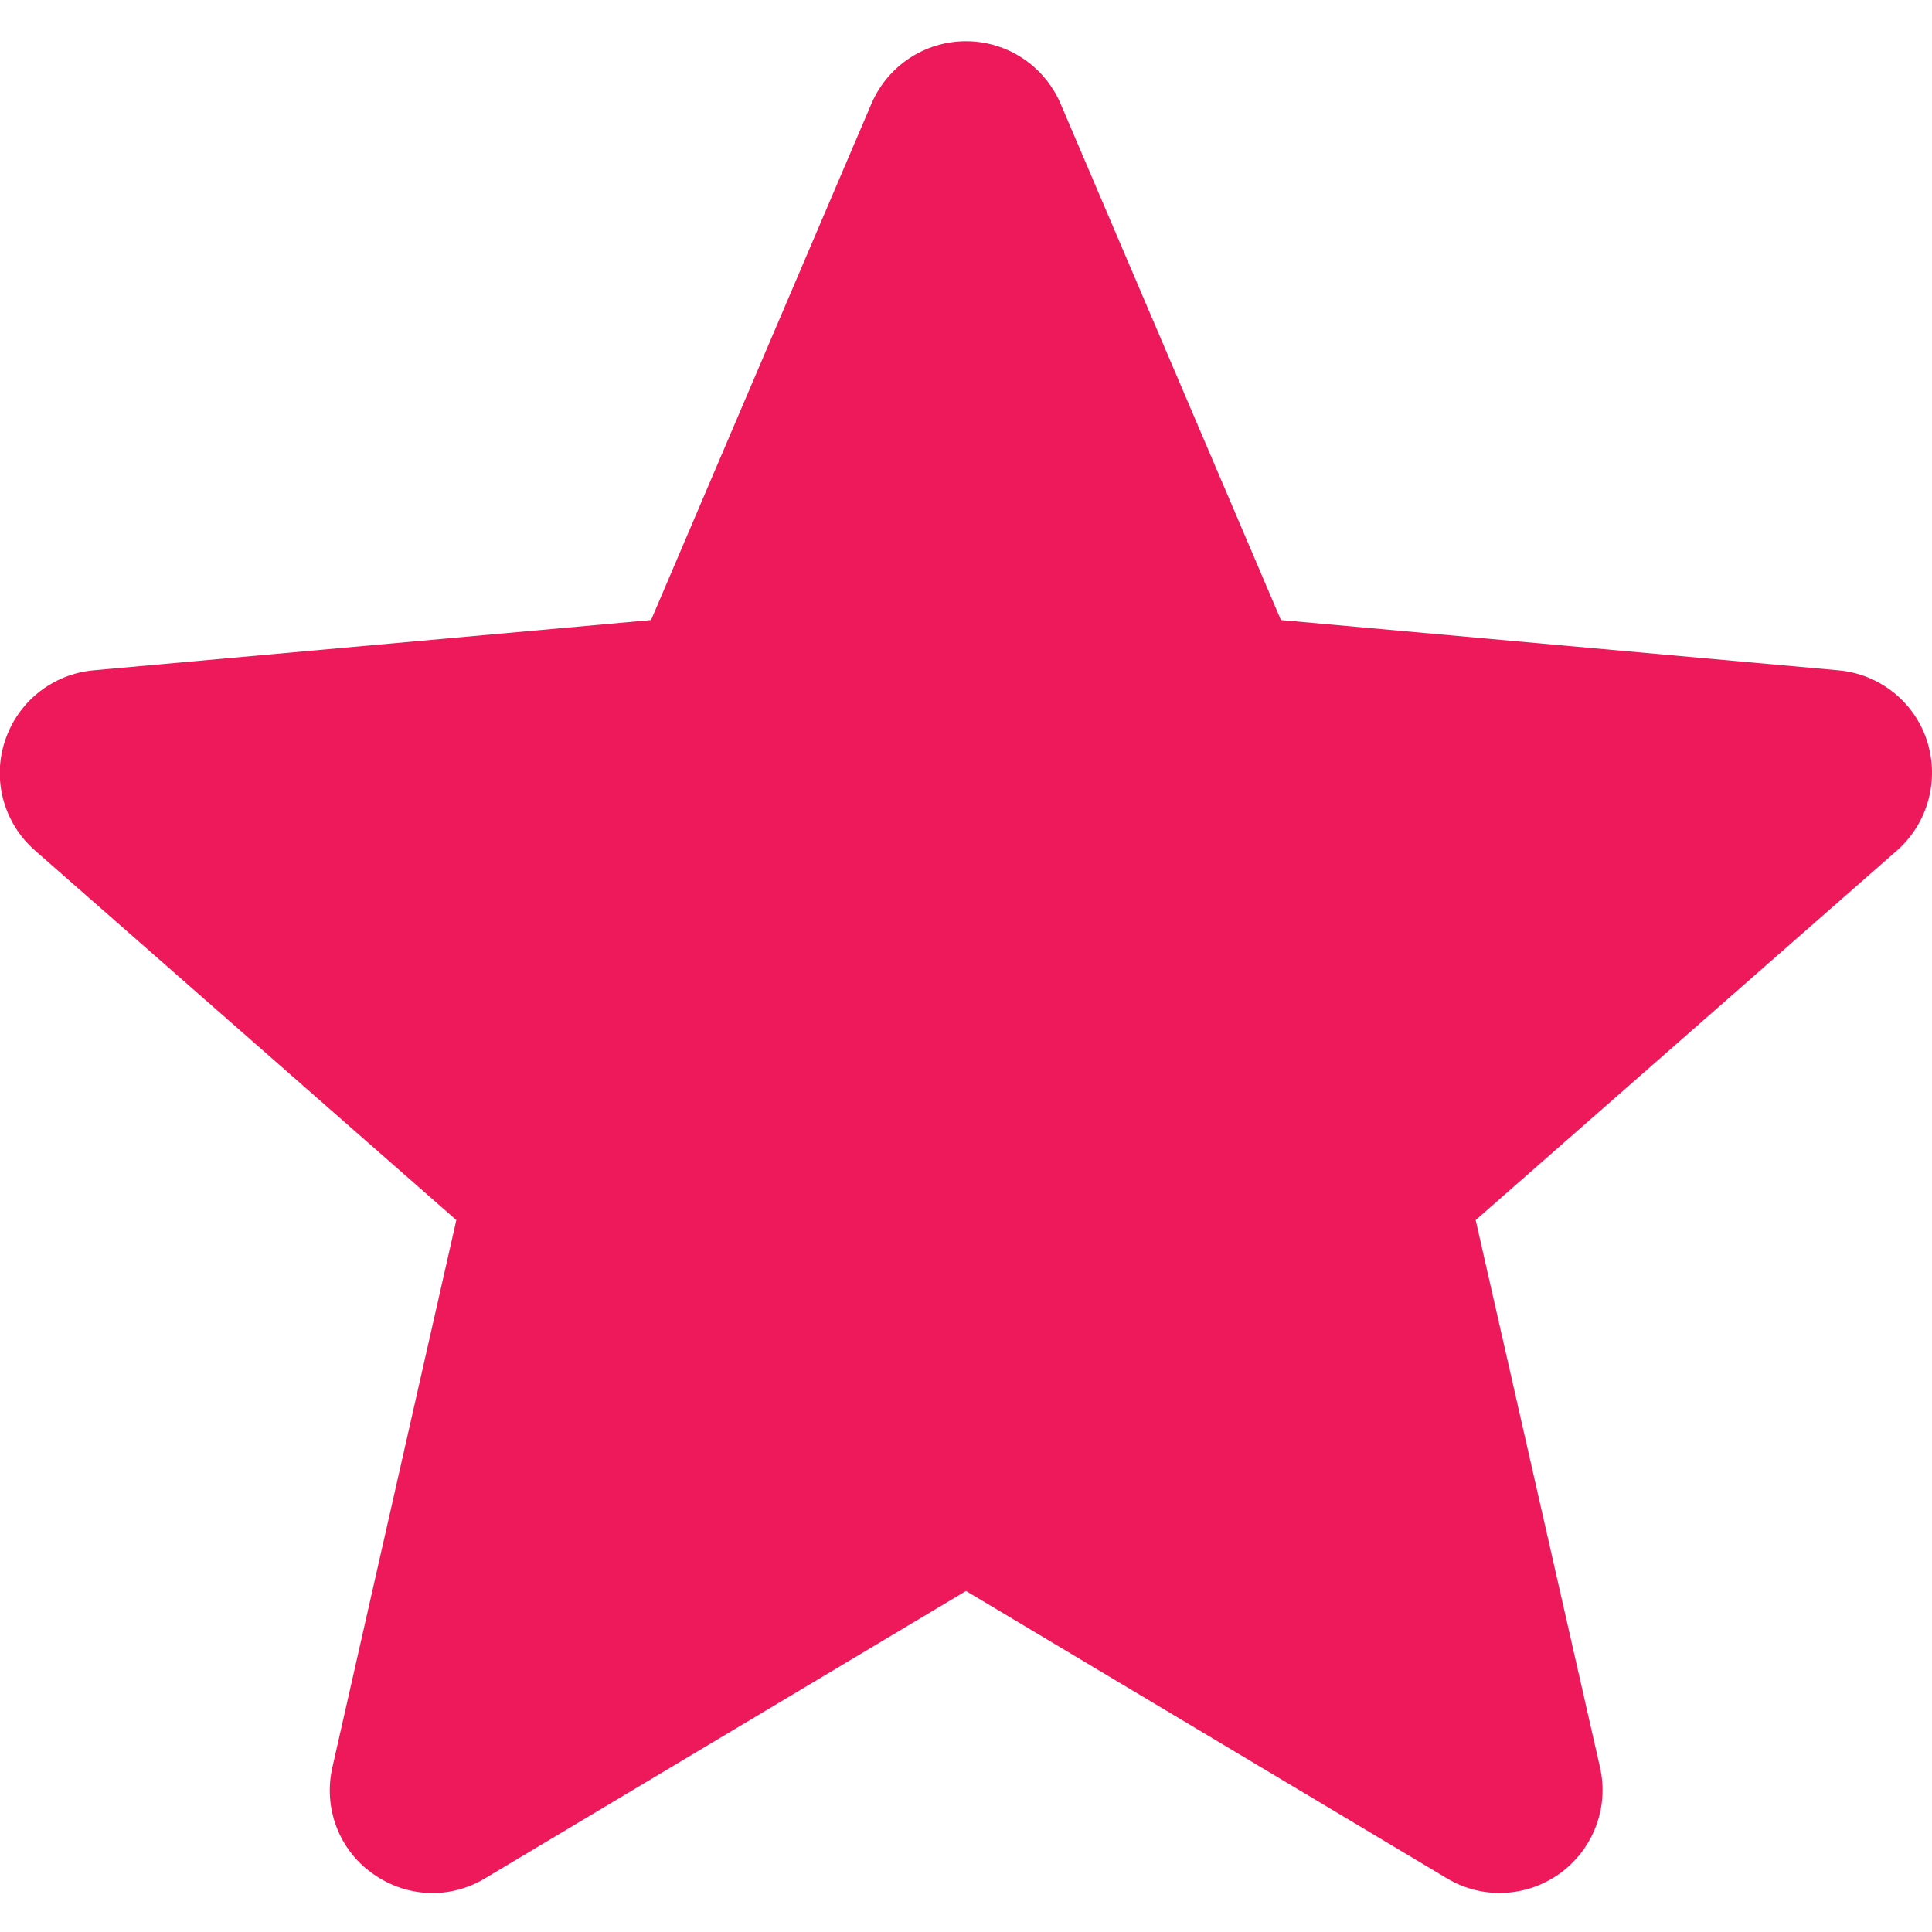
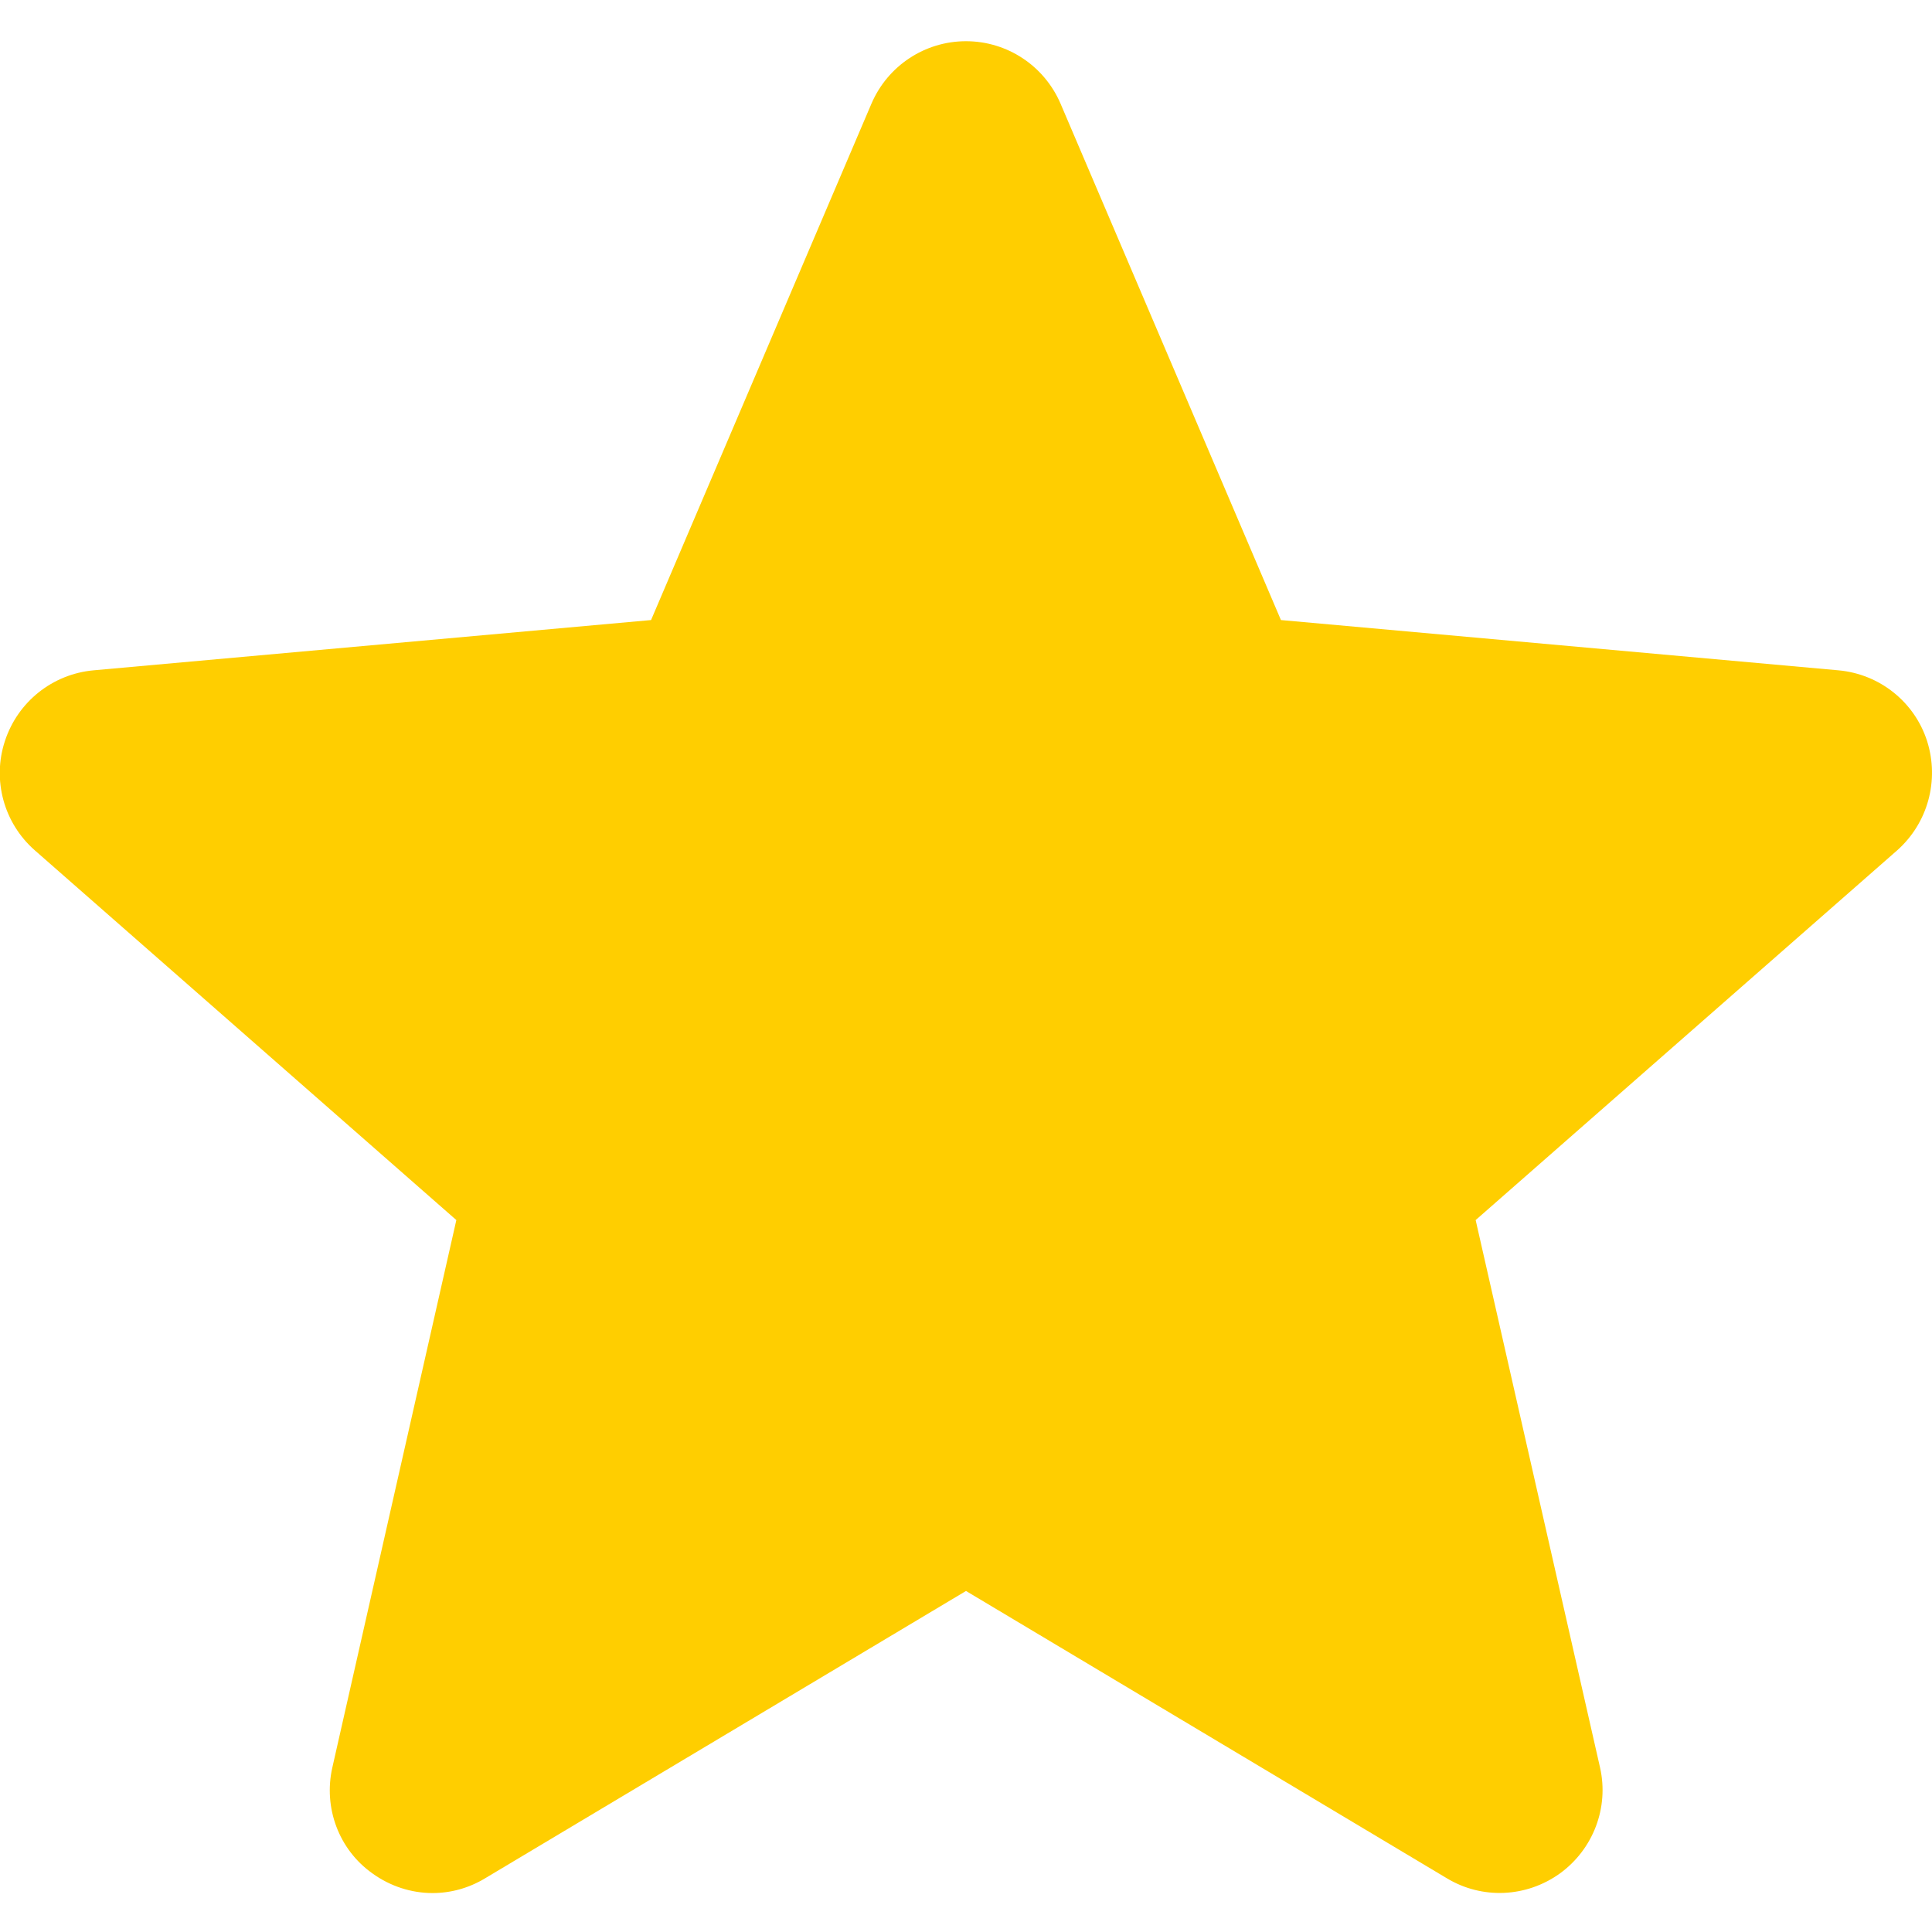
<svg xmlns="http://www.w3.org/2000/svg" version="1.1" id="Layer_1" x="0px" y="0px" viewBox="0 0 511 511" style="enable-background:new 0 0 511 511;" xml:space="preserve">
  <style type="text/css">
- 	.st0{fill:#ED195A;}
+ 	.st0{fill:#FFCE00;}
</style>
-   <path class="st0" d="M509.7,196c-3.3-10.3-12.5-17.7-23.4-18.7L338.8,164L280.5,27.4c-4.3-10-14.1-16.5-25-16.5  c-10.9,0-20.7,6.5-25,16.5L172.2,164L24.7,177.3c-10.8,1-20,8.3-23.4,18.7c-3.4,10.3-0.3,21.7,7.9,28.9l111.5,97.8L87.9,467.5  c-2.4,10.6,1.7,21.7,10.6,28c4.7,3.4,10.3,5.2,15.9,5.2c4.8,0,9.6-1.3,13.9-3.9l127.2-76l127.2,76c9.3,5.6,21,5.1,29.9-1.3  c8.8-6.4,13-17.4,10.6-28l-32.9-144.8l111.5-97.8C509.9,217.7,513,206.4,509.7,196z" />
+   <path class="st0" d="M509.7,196c-3.3-10.3-12.5-17.7-23.4-18.7L338.8,164L280.5,27.4c-4.3-10-14.1-16.5-25-16.5s-20.7,6.5-25,16.5  L172.2,164L24.7,177.3c-10.8,1-20,8.3-23.4,18.7c-3.4,10.3-0.3,21.7,7.9,28.9l111.5,97.8L87.9,467.5c-2.4,10.6,1.7,21.7,10.6,28  c4.7,3.4,10.3,5.2,15.9,5.2c4.8,0,9.6-1.3,13.9-3.9l127.2-76l127.2,76c9.3,5.6,21,5.1,29.9-1.3c8.8-6.4,13-17.4,10.6-28l-32.9-144.8  l111.5-97.8C509.9,217.7,513,206.4,509.7,196z" />
</svg>
